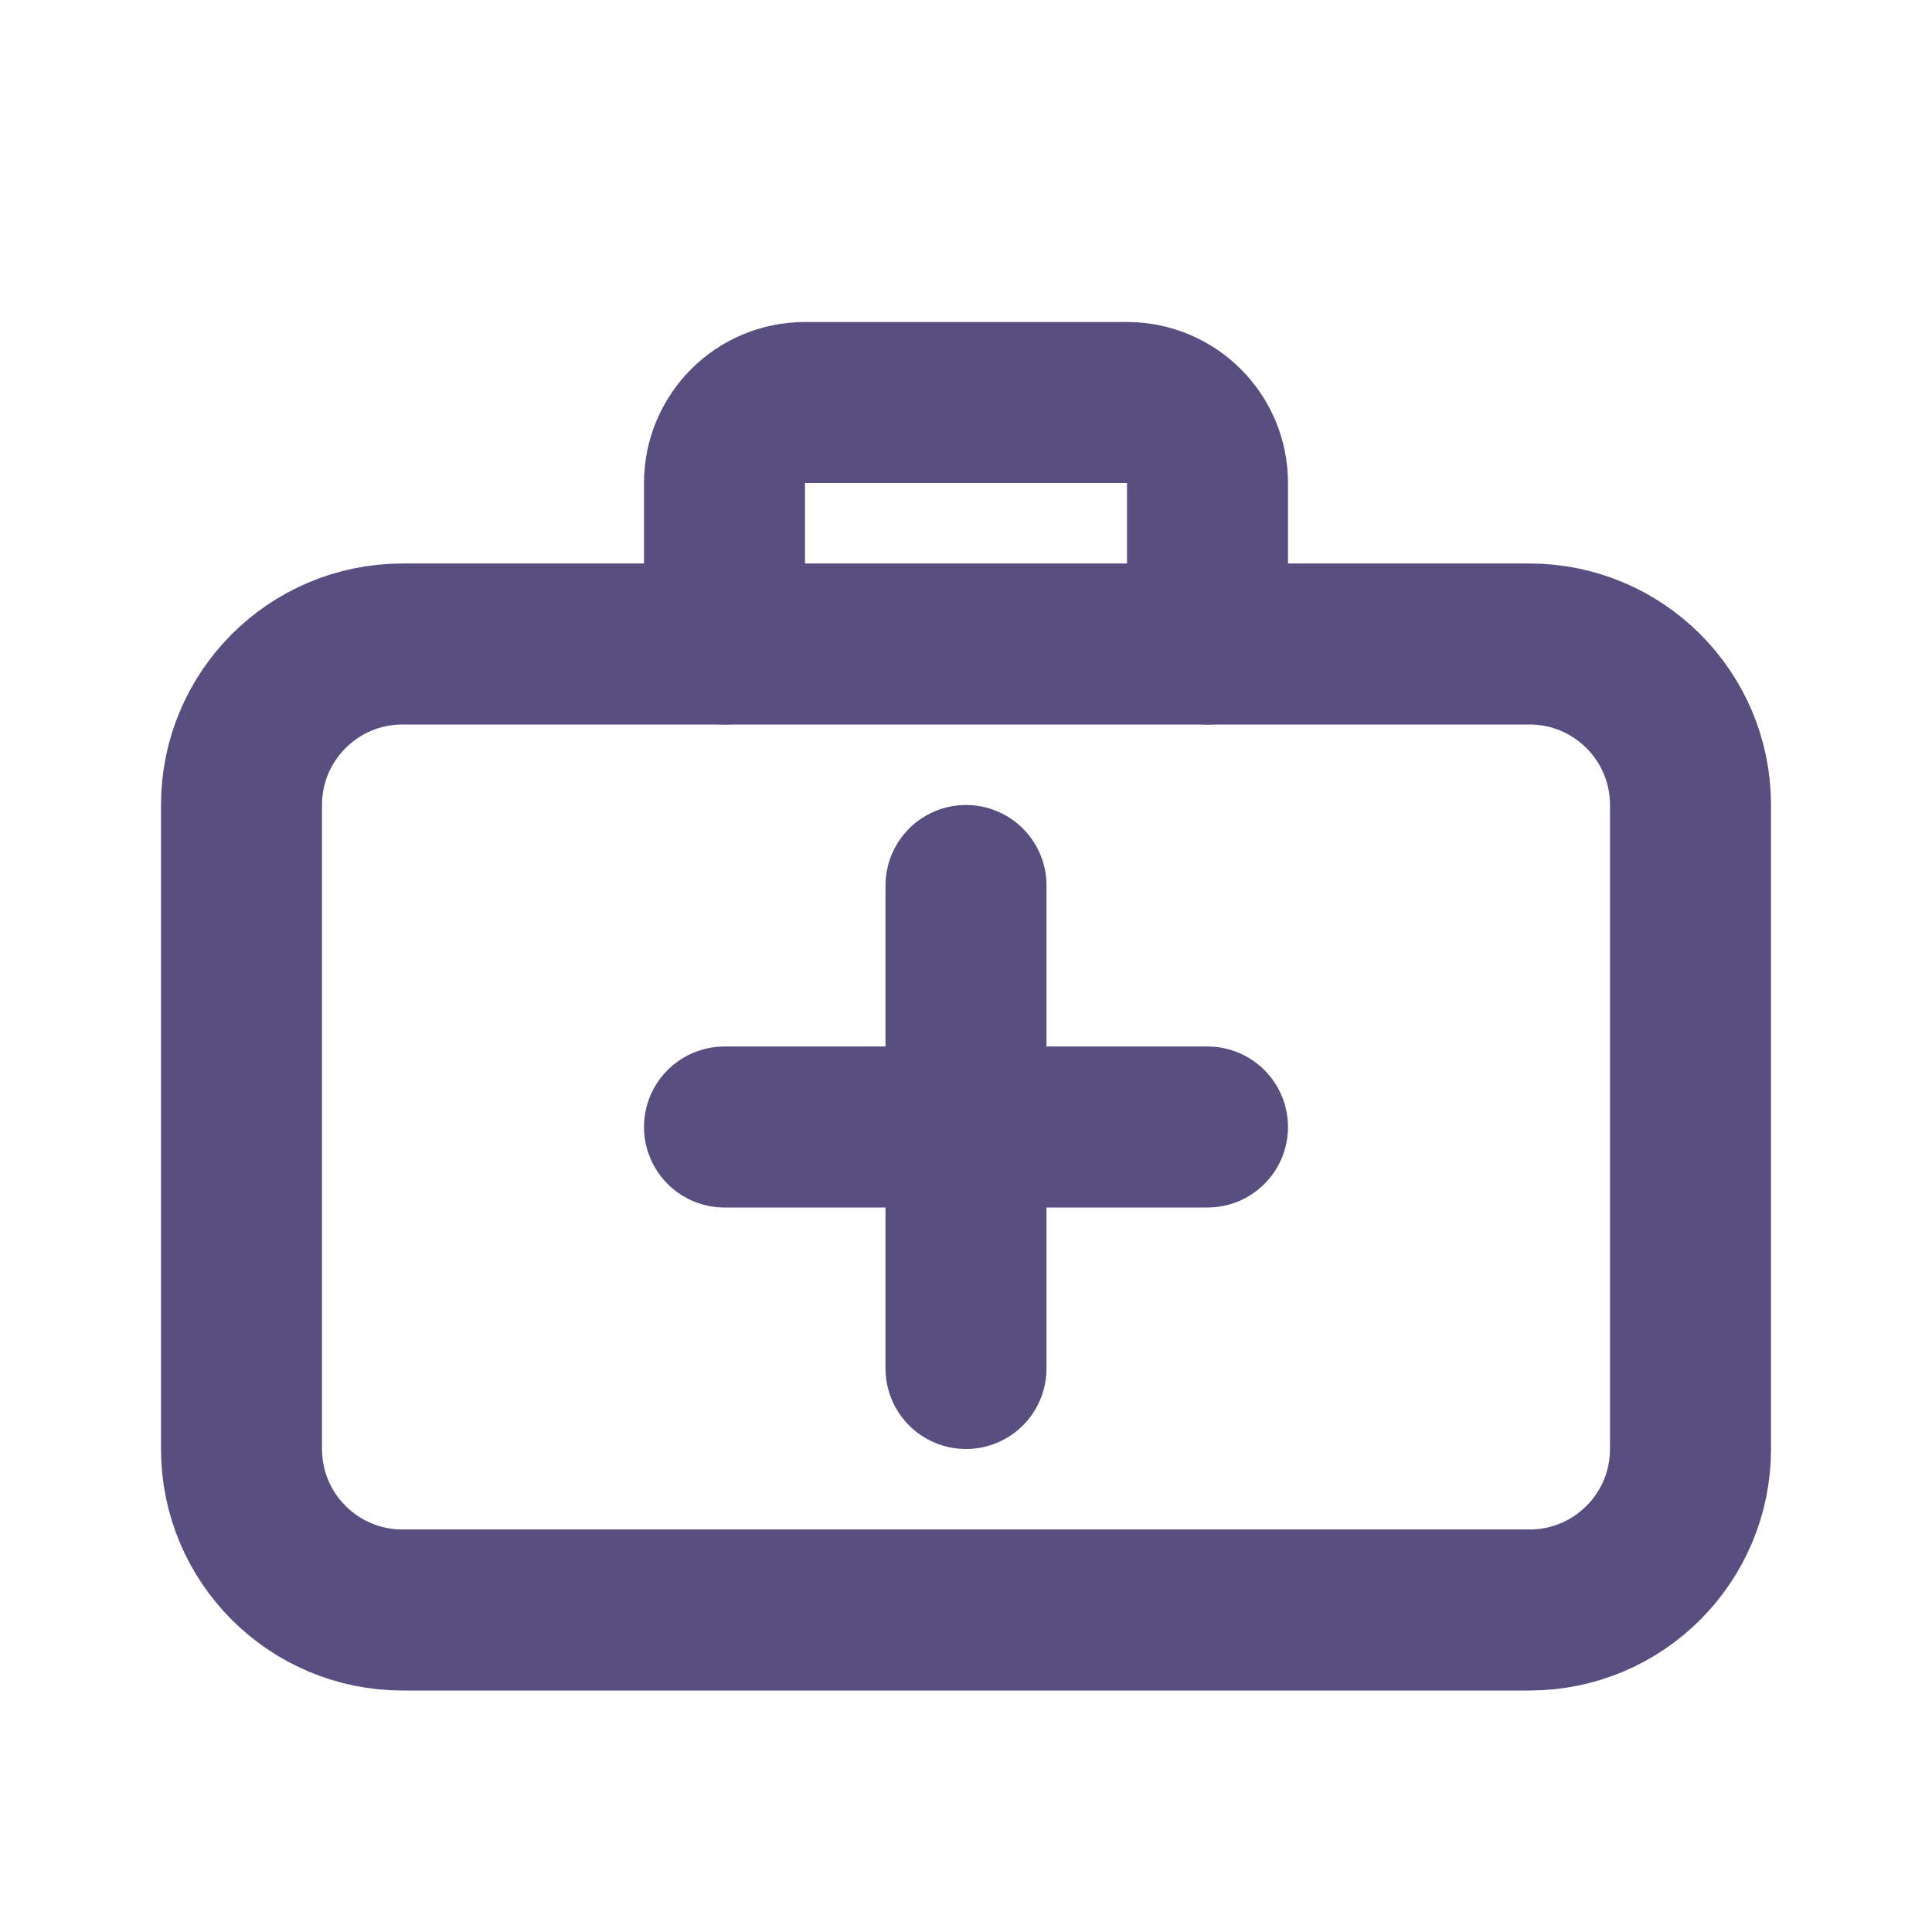
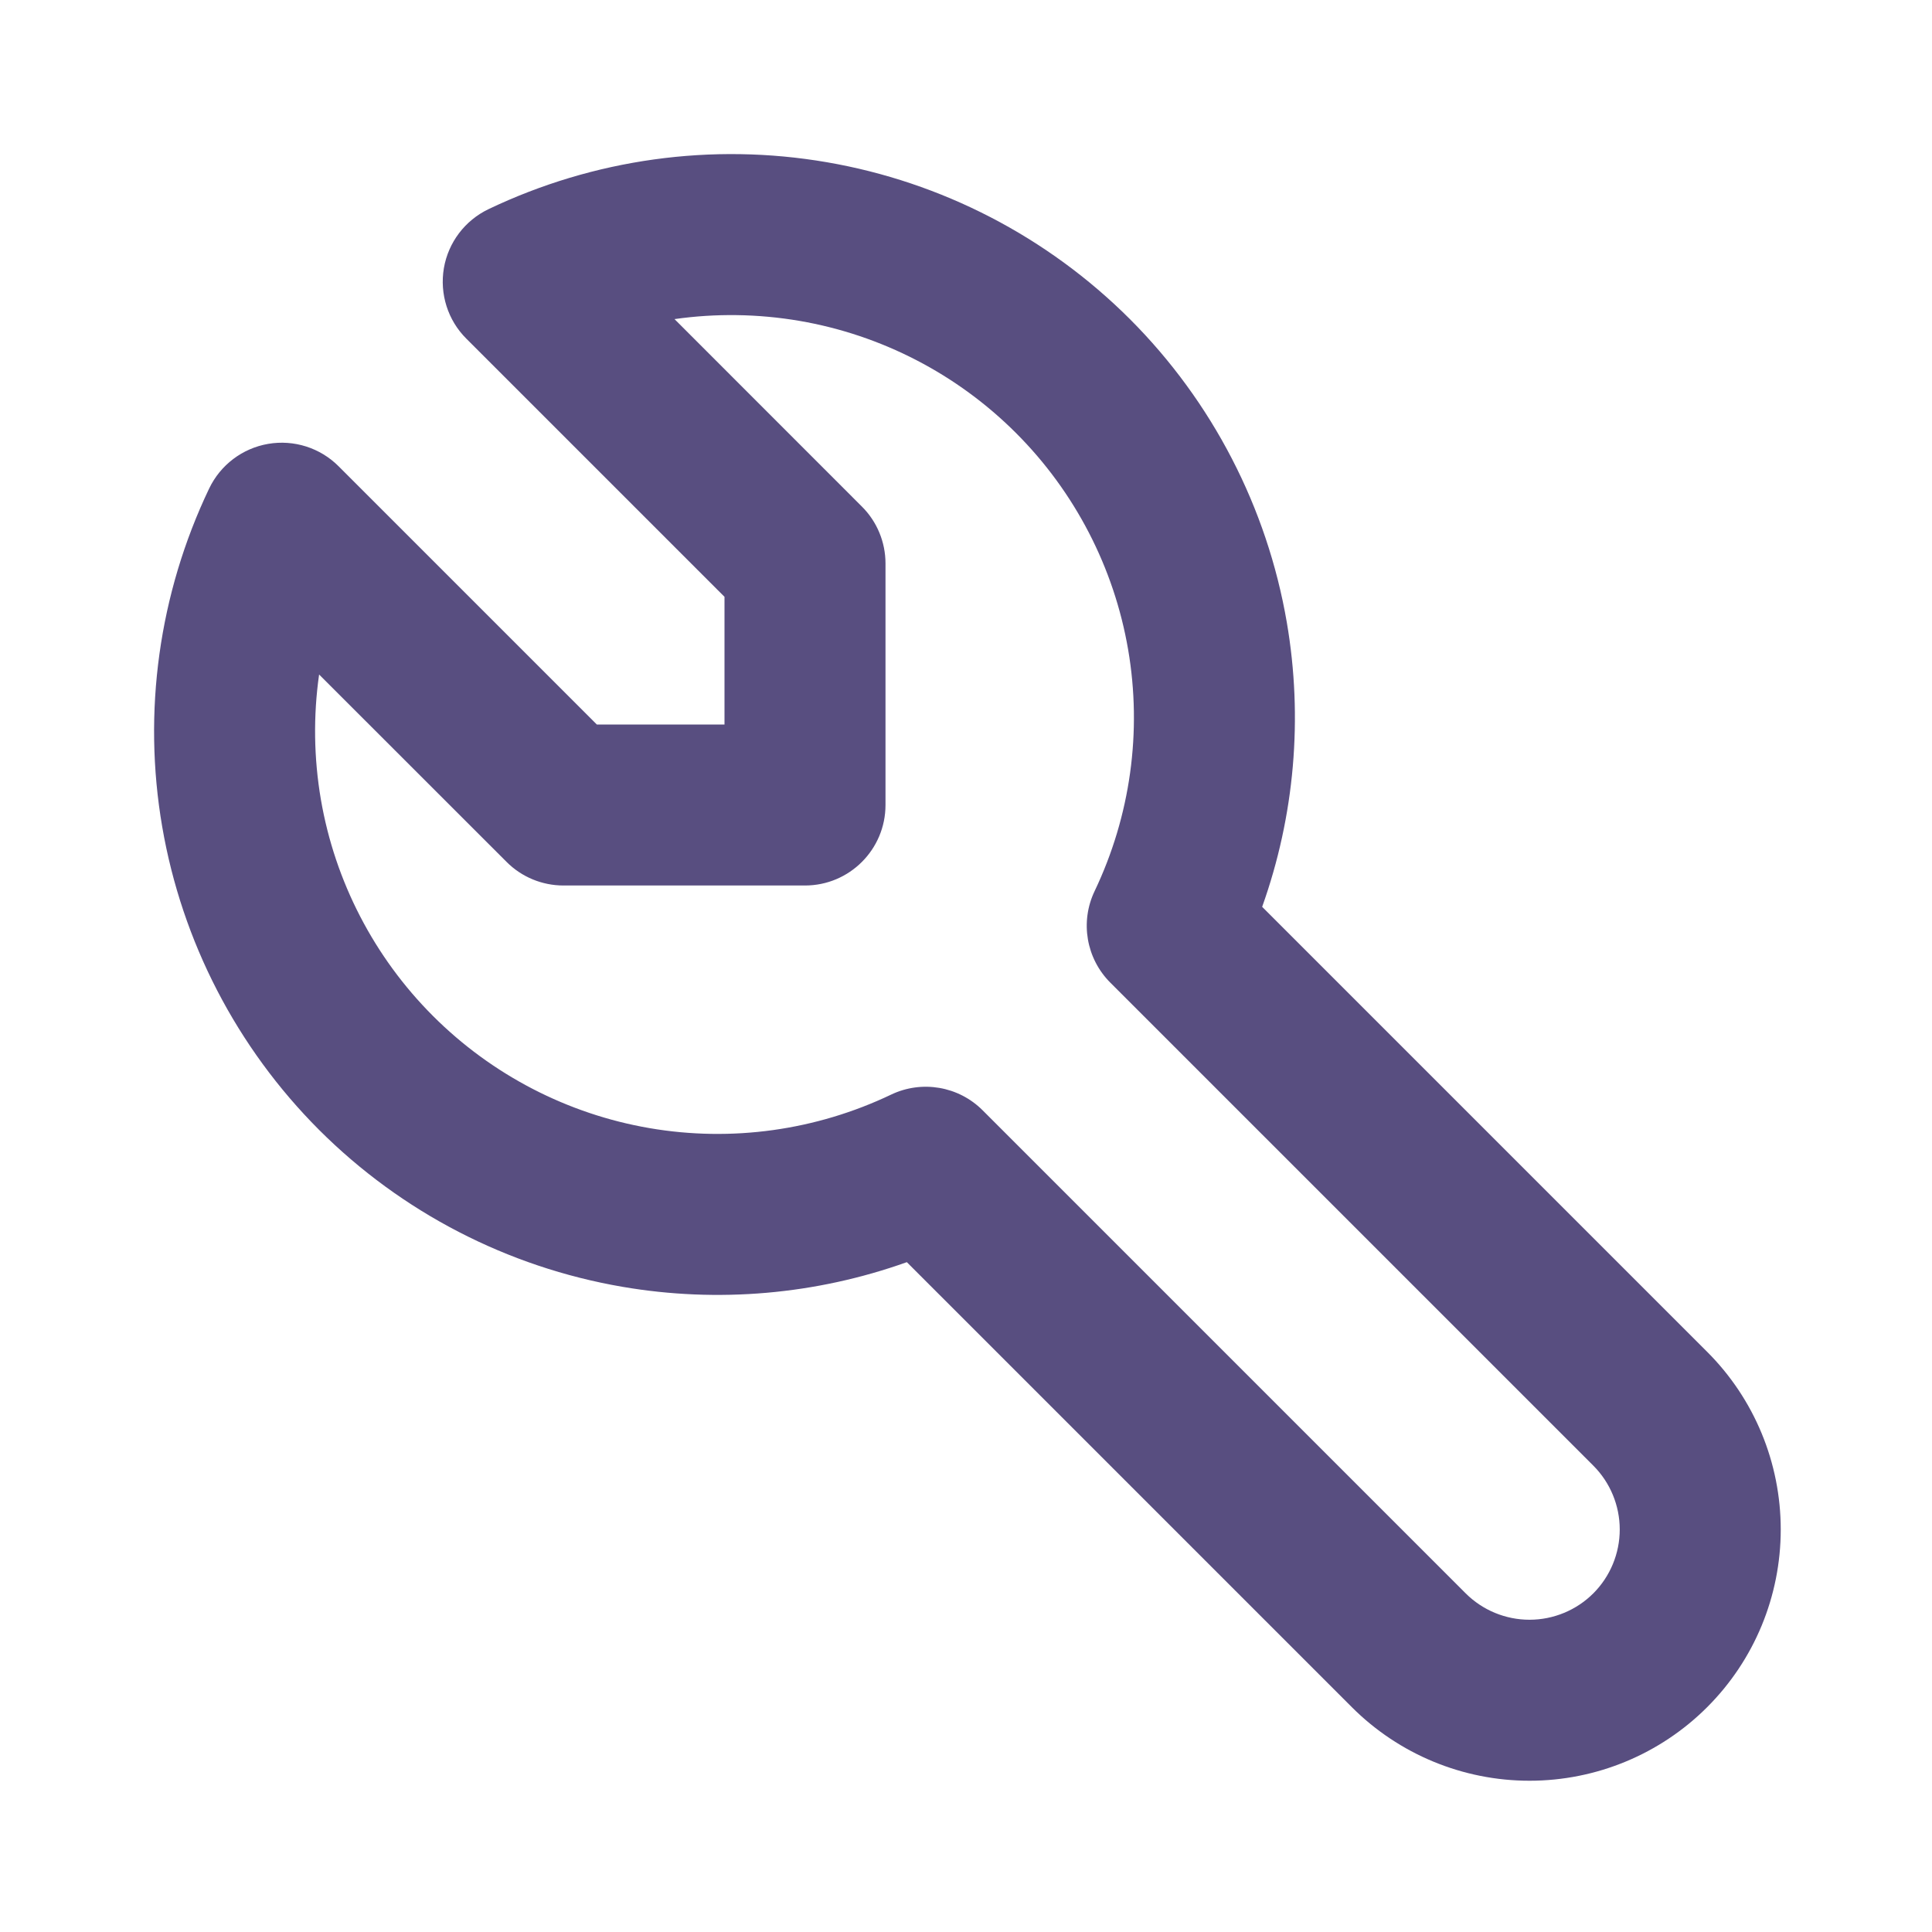
<svg xmlns="http://www.w3.org/2000/svg" width="24" height="24" viewBox="0 0 24 24" fill="none">
-   <g stroke="#584E80" stroke-width="2" stroke-linecap="round" stroke-linejoin="round">
-     <rect x="3" y="8" width="18" height="12" rx="2" />
-     <path d="M9 8V6a1 1 0 0 1 1-1h4a1 1 0 0 1 1 1v2" />
-     <path d="M12 11v6" />
-     <path d="M9 14h6" />
-   </g>
+   <path fill-rule="evenodd" clip-rule="evenodd" d="M8.379 3.964L10.707 6.293C10.895 6.48 11 6.735 11 7V10C11 10.552 10.552 11 10 11H7C6.735 11 6.48 10.895 6.293 10.707L3.964 8.379C3.891 8.891 3.898 9.415 3.986 9.931C4.161 10.95 4.648 11.89 5.379 12.621C6.11 13.352 7.05 13.839 8.069 14.014C9.088 14.189 10.136 14.043 11.069 13.598C11.451 13.415 11.908 13.493 12.207 13.793L18.207 19.793C18.417 20.003 18.703 20.121 19 20.121C19.297 20.121 19.583 20.003 19.793 19.793C20.003 19.583 20.121 19.297 20.121 19C20.121 18.703 20.003 18.417 19.793 18.207L13.793 12.207C13.493 11.907 13.415 11.451 13.598 11.069C14.043 10.136 14.189 9.088 14.014 8.069C13.839 7.05 13.352 6.11 12.621 5.379C11.89 4.648 10.95 4.161 9.931 3.986C9.415 3.898 8.891 3.891 8.379 3.964ZM6.069 2.598C7.375 1.974 8.843 1.77 10.27 2.015C11.696 2.26 13.012 2.941 14.036 3.964C15.059 4.988 15.74 6.304 15.985 7.73C16.189 8.919 16.082 10.136 15.679 11.265L21.207 16.793C21.793 17.378 22.121 18.172 22.121 19C22.121 19.828 21.793 20.622 21.207 21.207C20.622 21.792 19.828 22.121 19 22.121C18.172 22.121 17.378 21.792 16.793 21.207L11.265 15.679C10.136 16.082 8.919 16.189 7.731 15.985C6.304 15.74 4.988 15.059 3.964 14.036C2.941 13.012 2.26 11.696 2.015 10.27C1.77 8.843 1.974 7.375 2.598 6.069C2.738 5.776 3.011 5.569 3.331 5.514C3.651 5.459 3.978 5.563 4.207 5.793L7.414 9H9V7.414L5.793 4.207C5.563 3.978 5.46 3.651 5.514 3.331C5.569 3.011 5.776 2.738 6.069 2.598Z" fill="#584E80" />
</svg>
